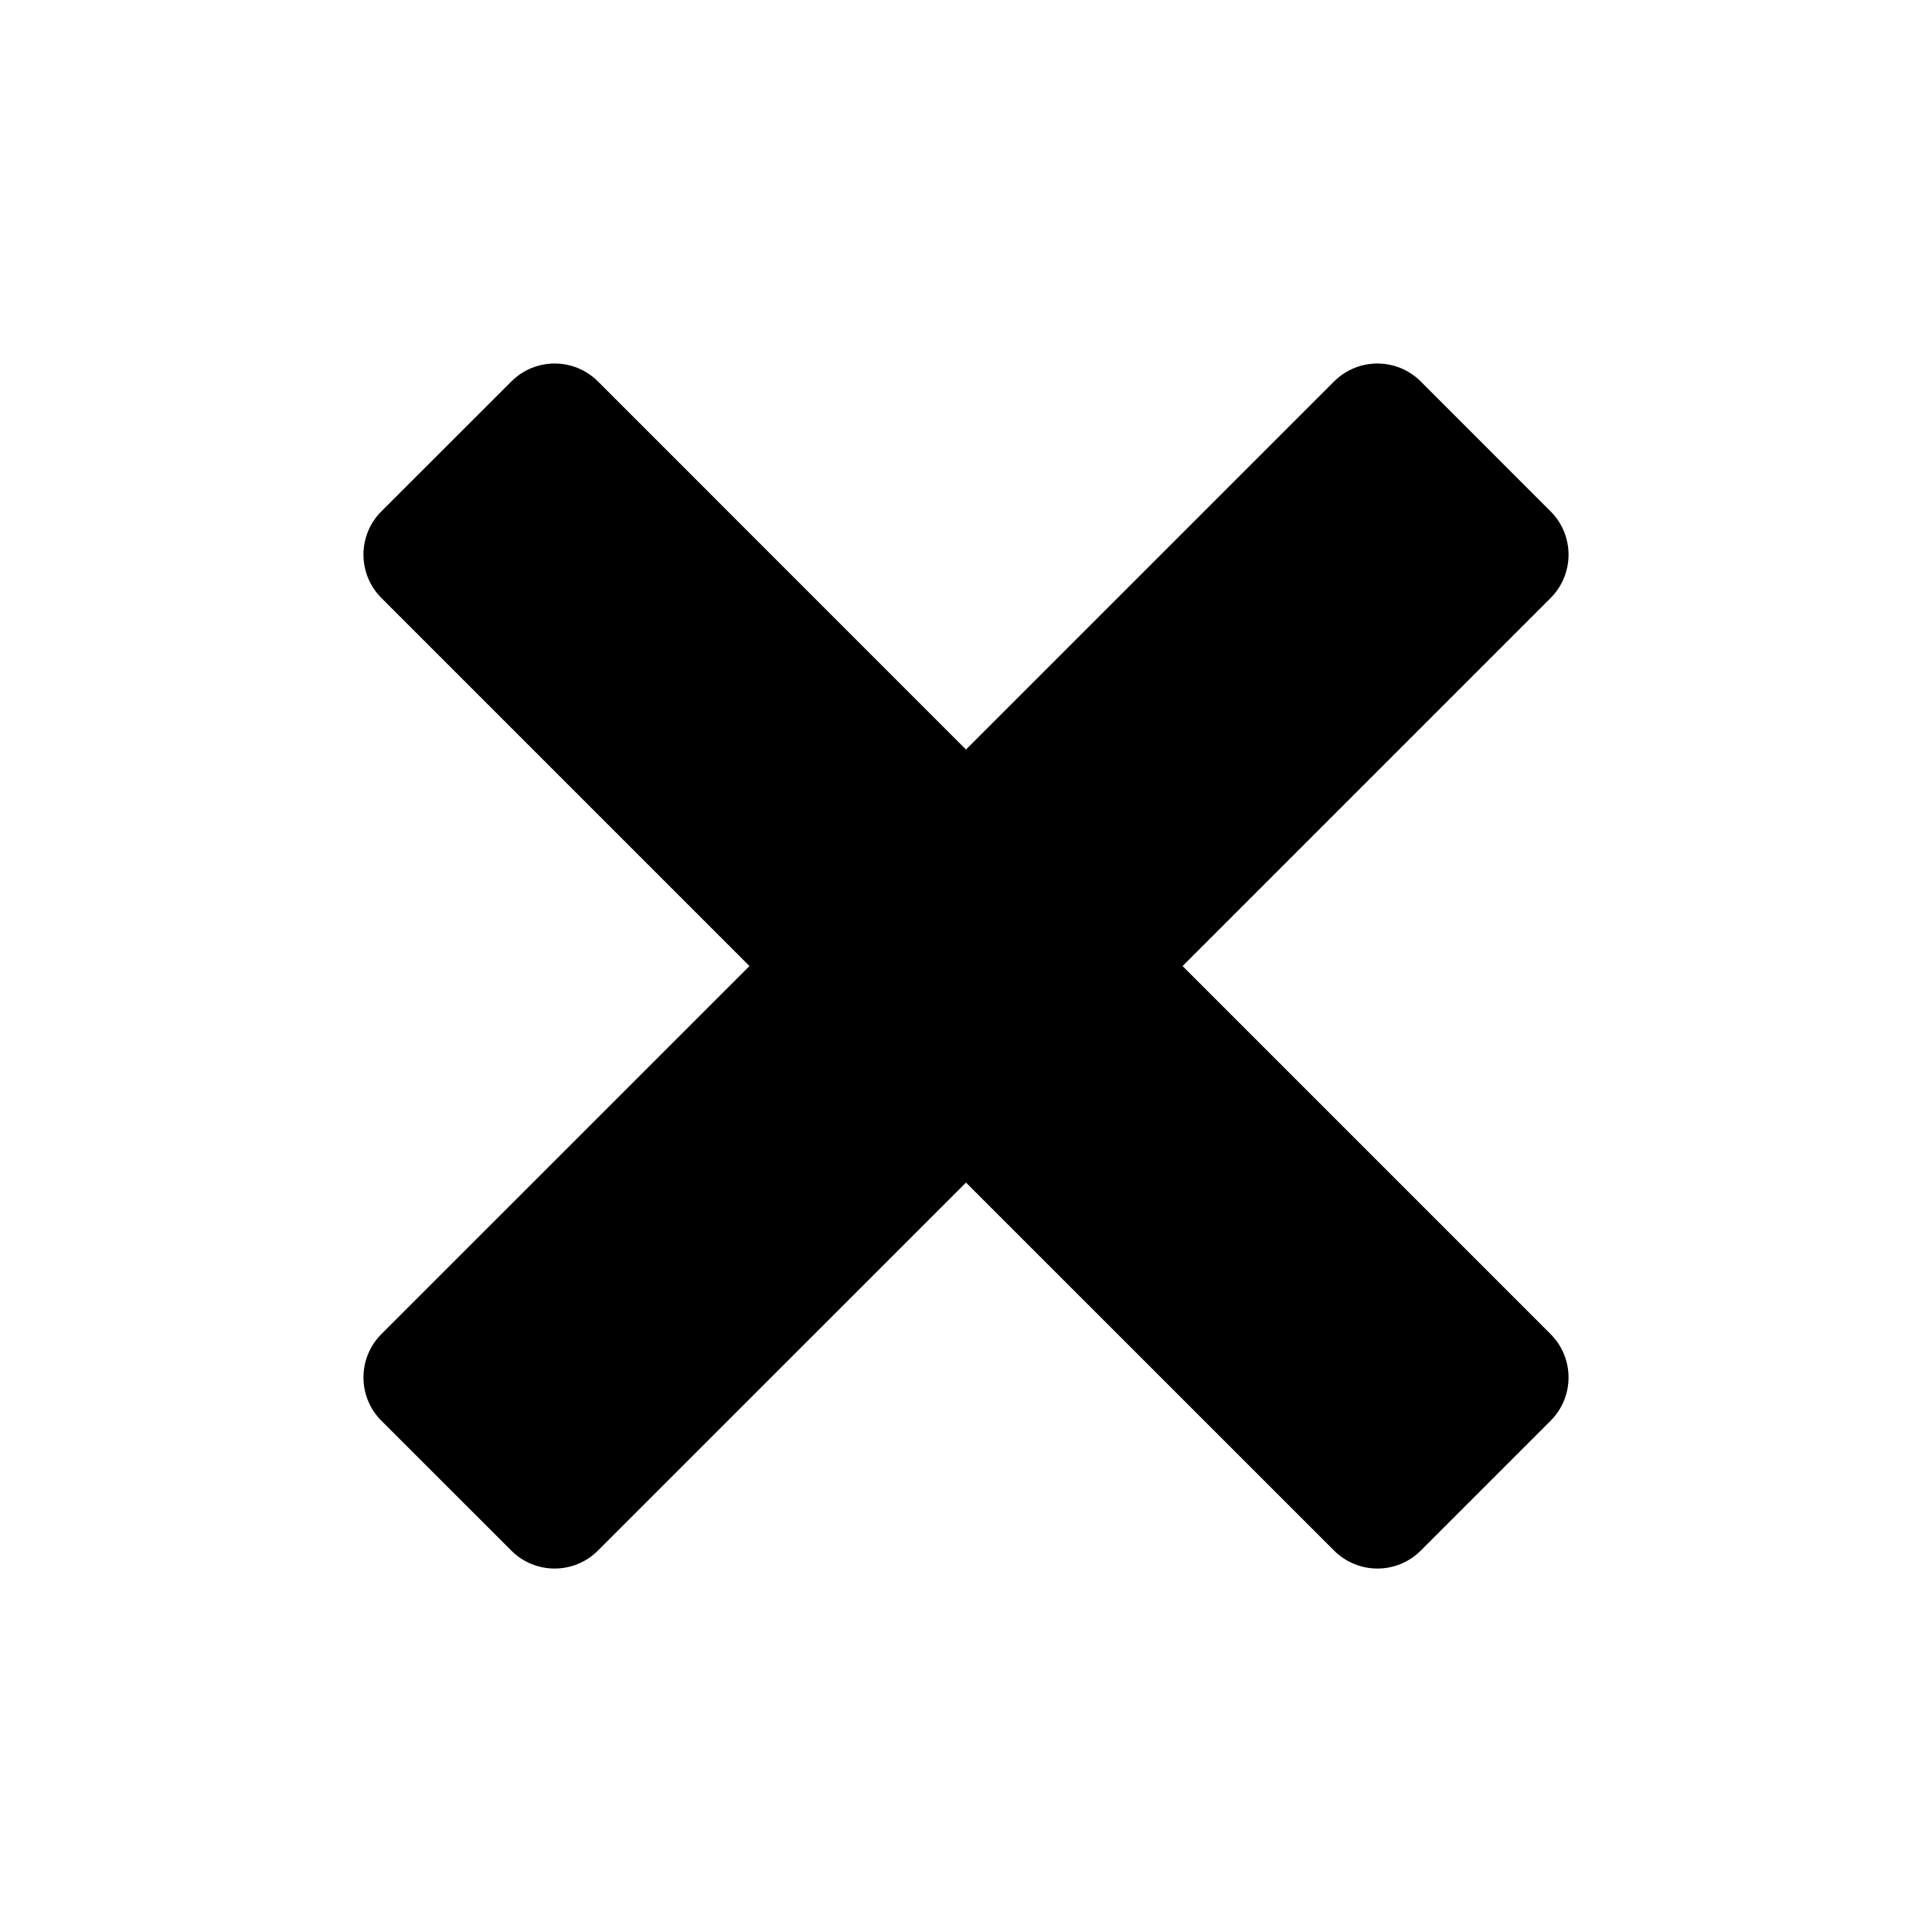
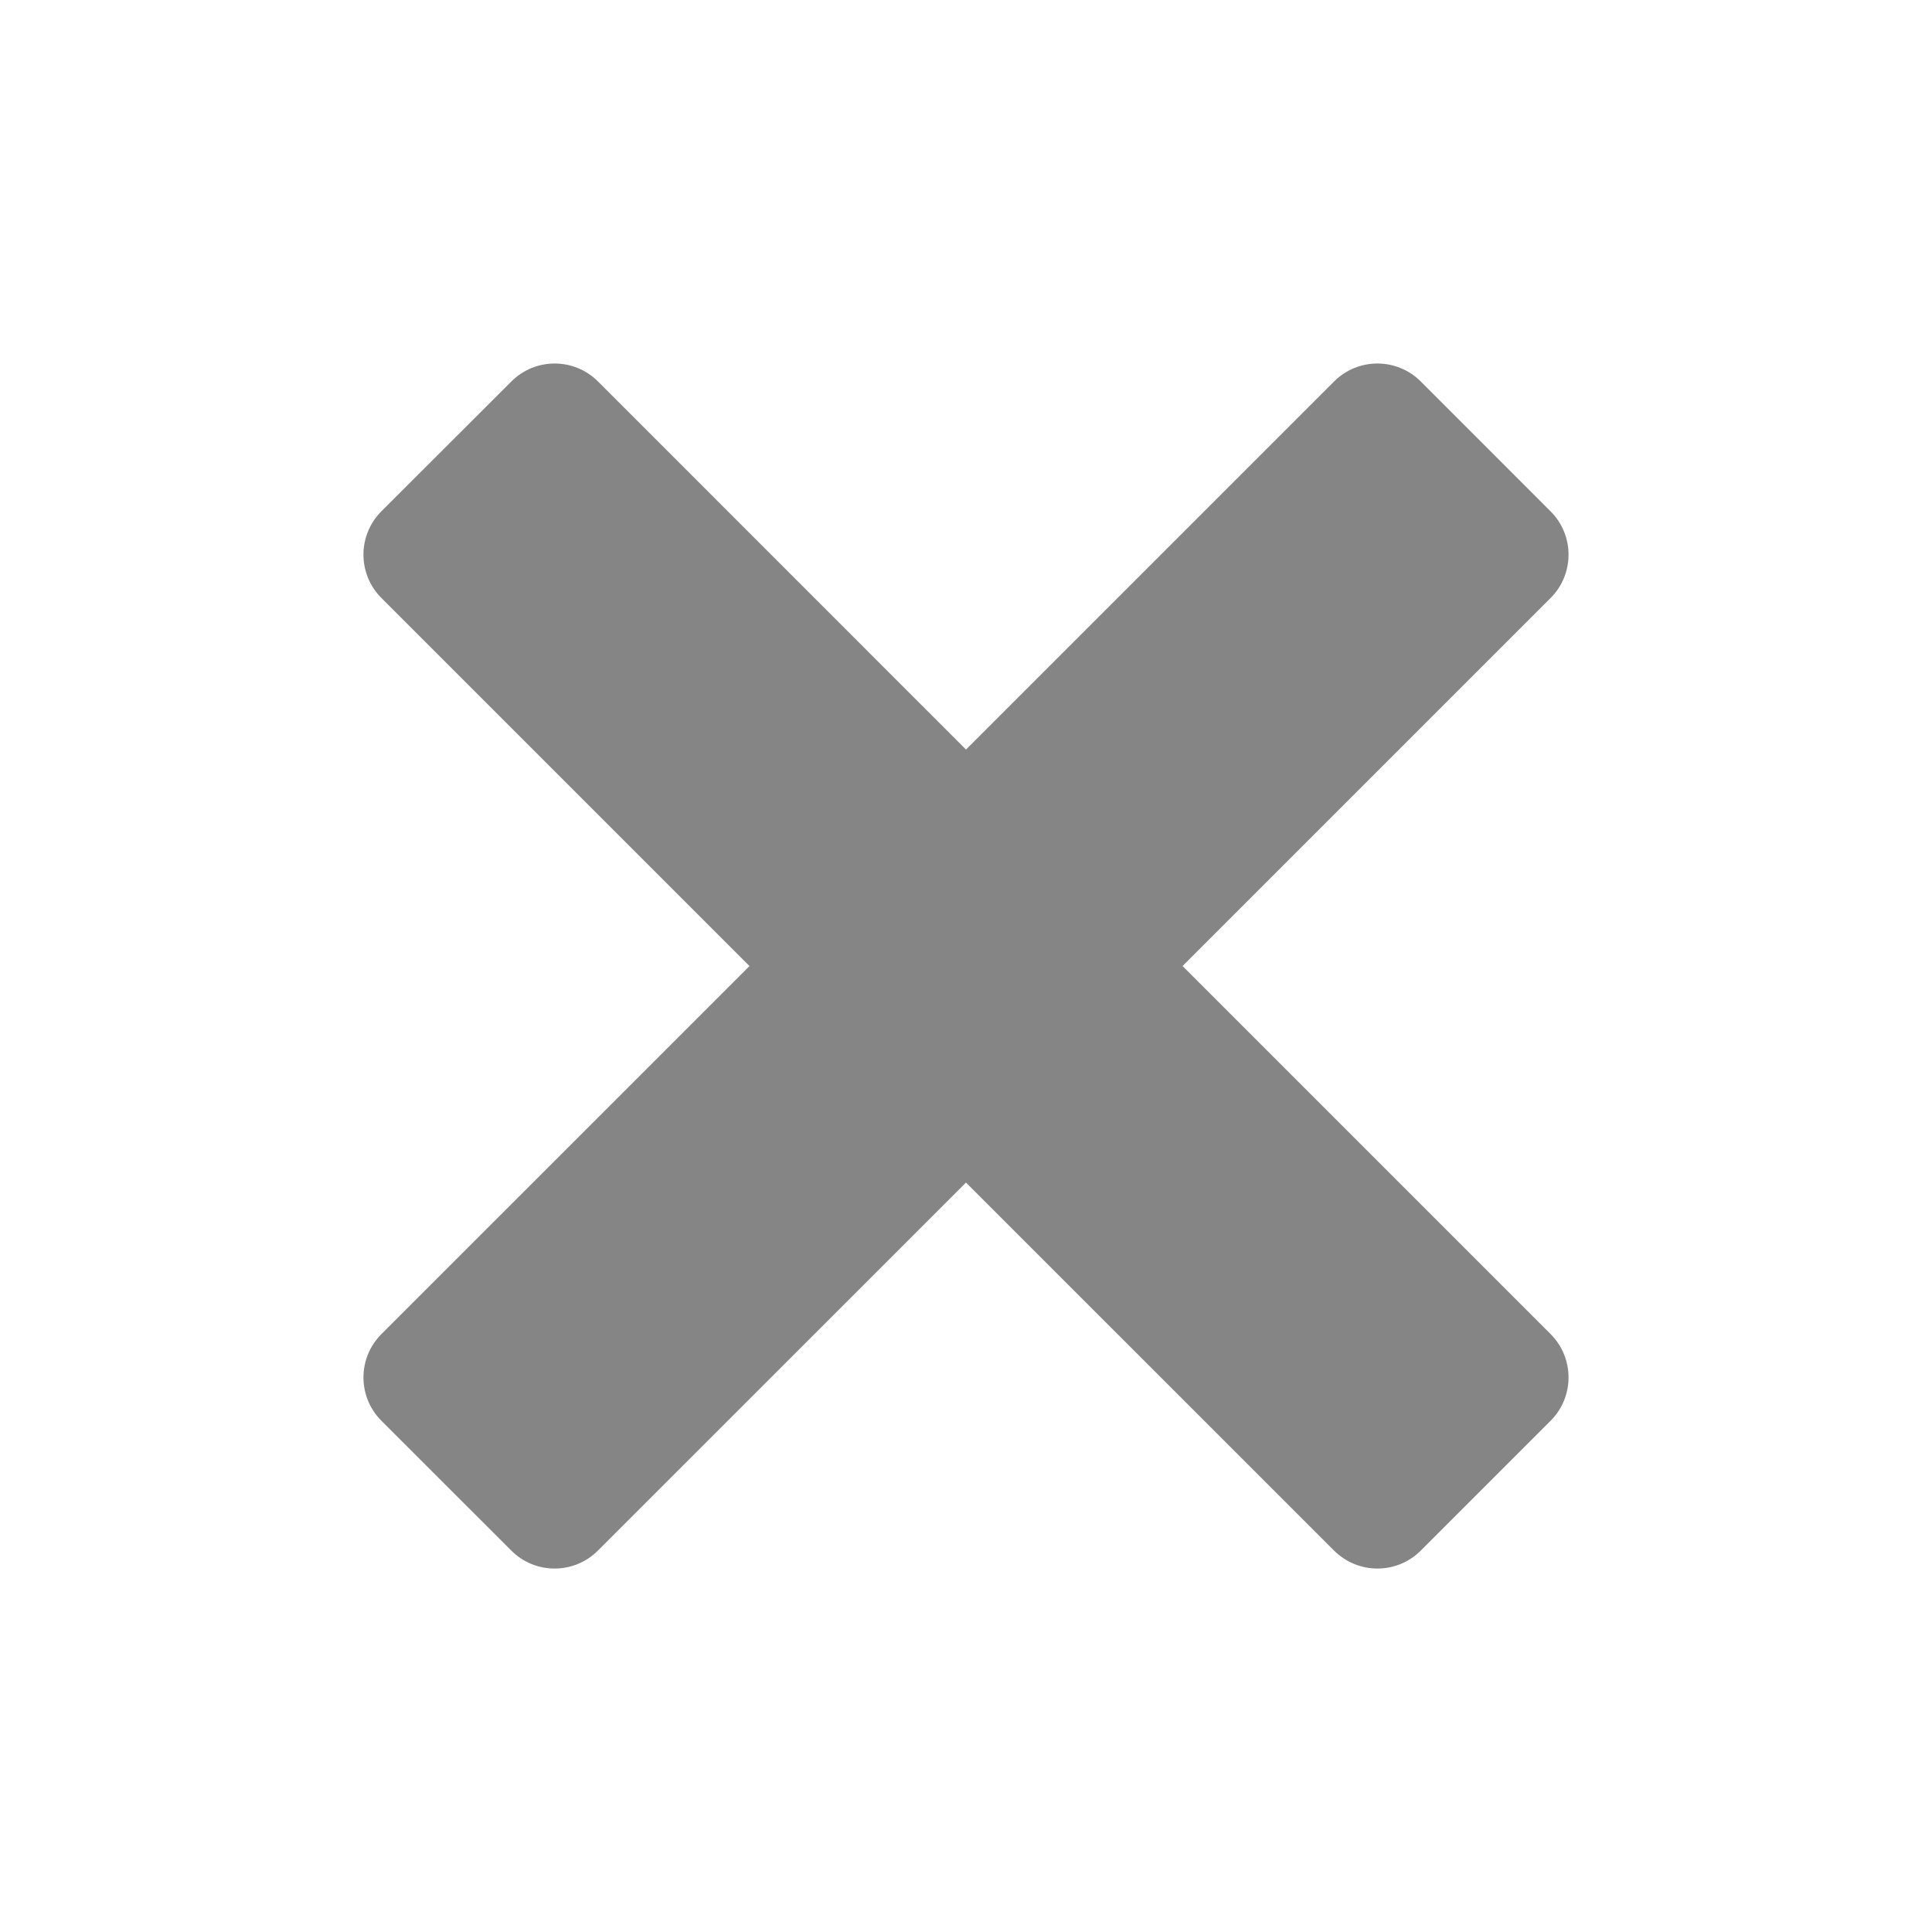
- <svg xmlns="http://www.w3.org/2000/svg" fill="#000000" width="800px" height="800px" viewBox="0 0 32 32" version="1.1">
+ <svg xmlns="http://www.w3.org/2000/svg" class="dark:fill-white" fill="hsl(0, 0%, 52%)" width="800px" height="800px" viewBox="0 0 32 32" version="1.1">
  <path d="M19.587 16.001l6.096 6.096c0.396 0.396 0.396 1.039 0 1.435l-2.151 2.151c-0.396 0.396-1.038 0.396-1.435 0l-6.097-6.096-6.097 6.096c-0.396 0.396-1.038 0.396-1.434 0l-2.152-2.151c-0.396-0.396-0.396-1.038 0-1.435l6.097-6.096-6.097-6.097c-0.396-0.396-0.396-1.039 0-1.435l2.153-2.151c0.396-0.396 1.038-0.396 1.434 0l6.096 6.097 6.097-6.097c0.396-0.396 1.038-0.396 1.435 0l2.151 2.152c0.396 0.396 0.396 1.038 0 1.435l-6.096 6.096z" />
</svg>
